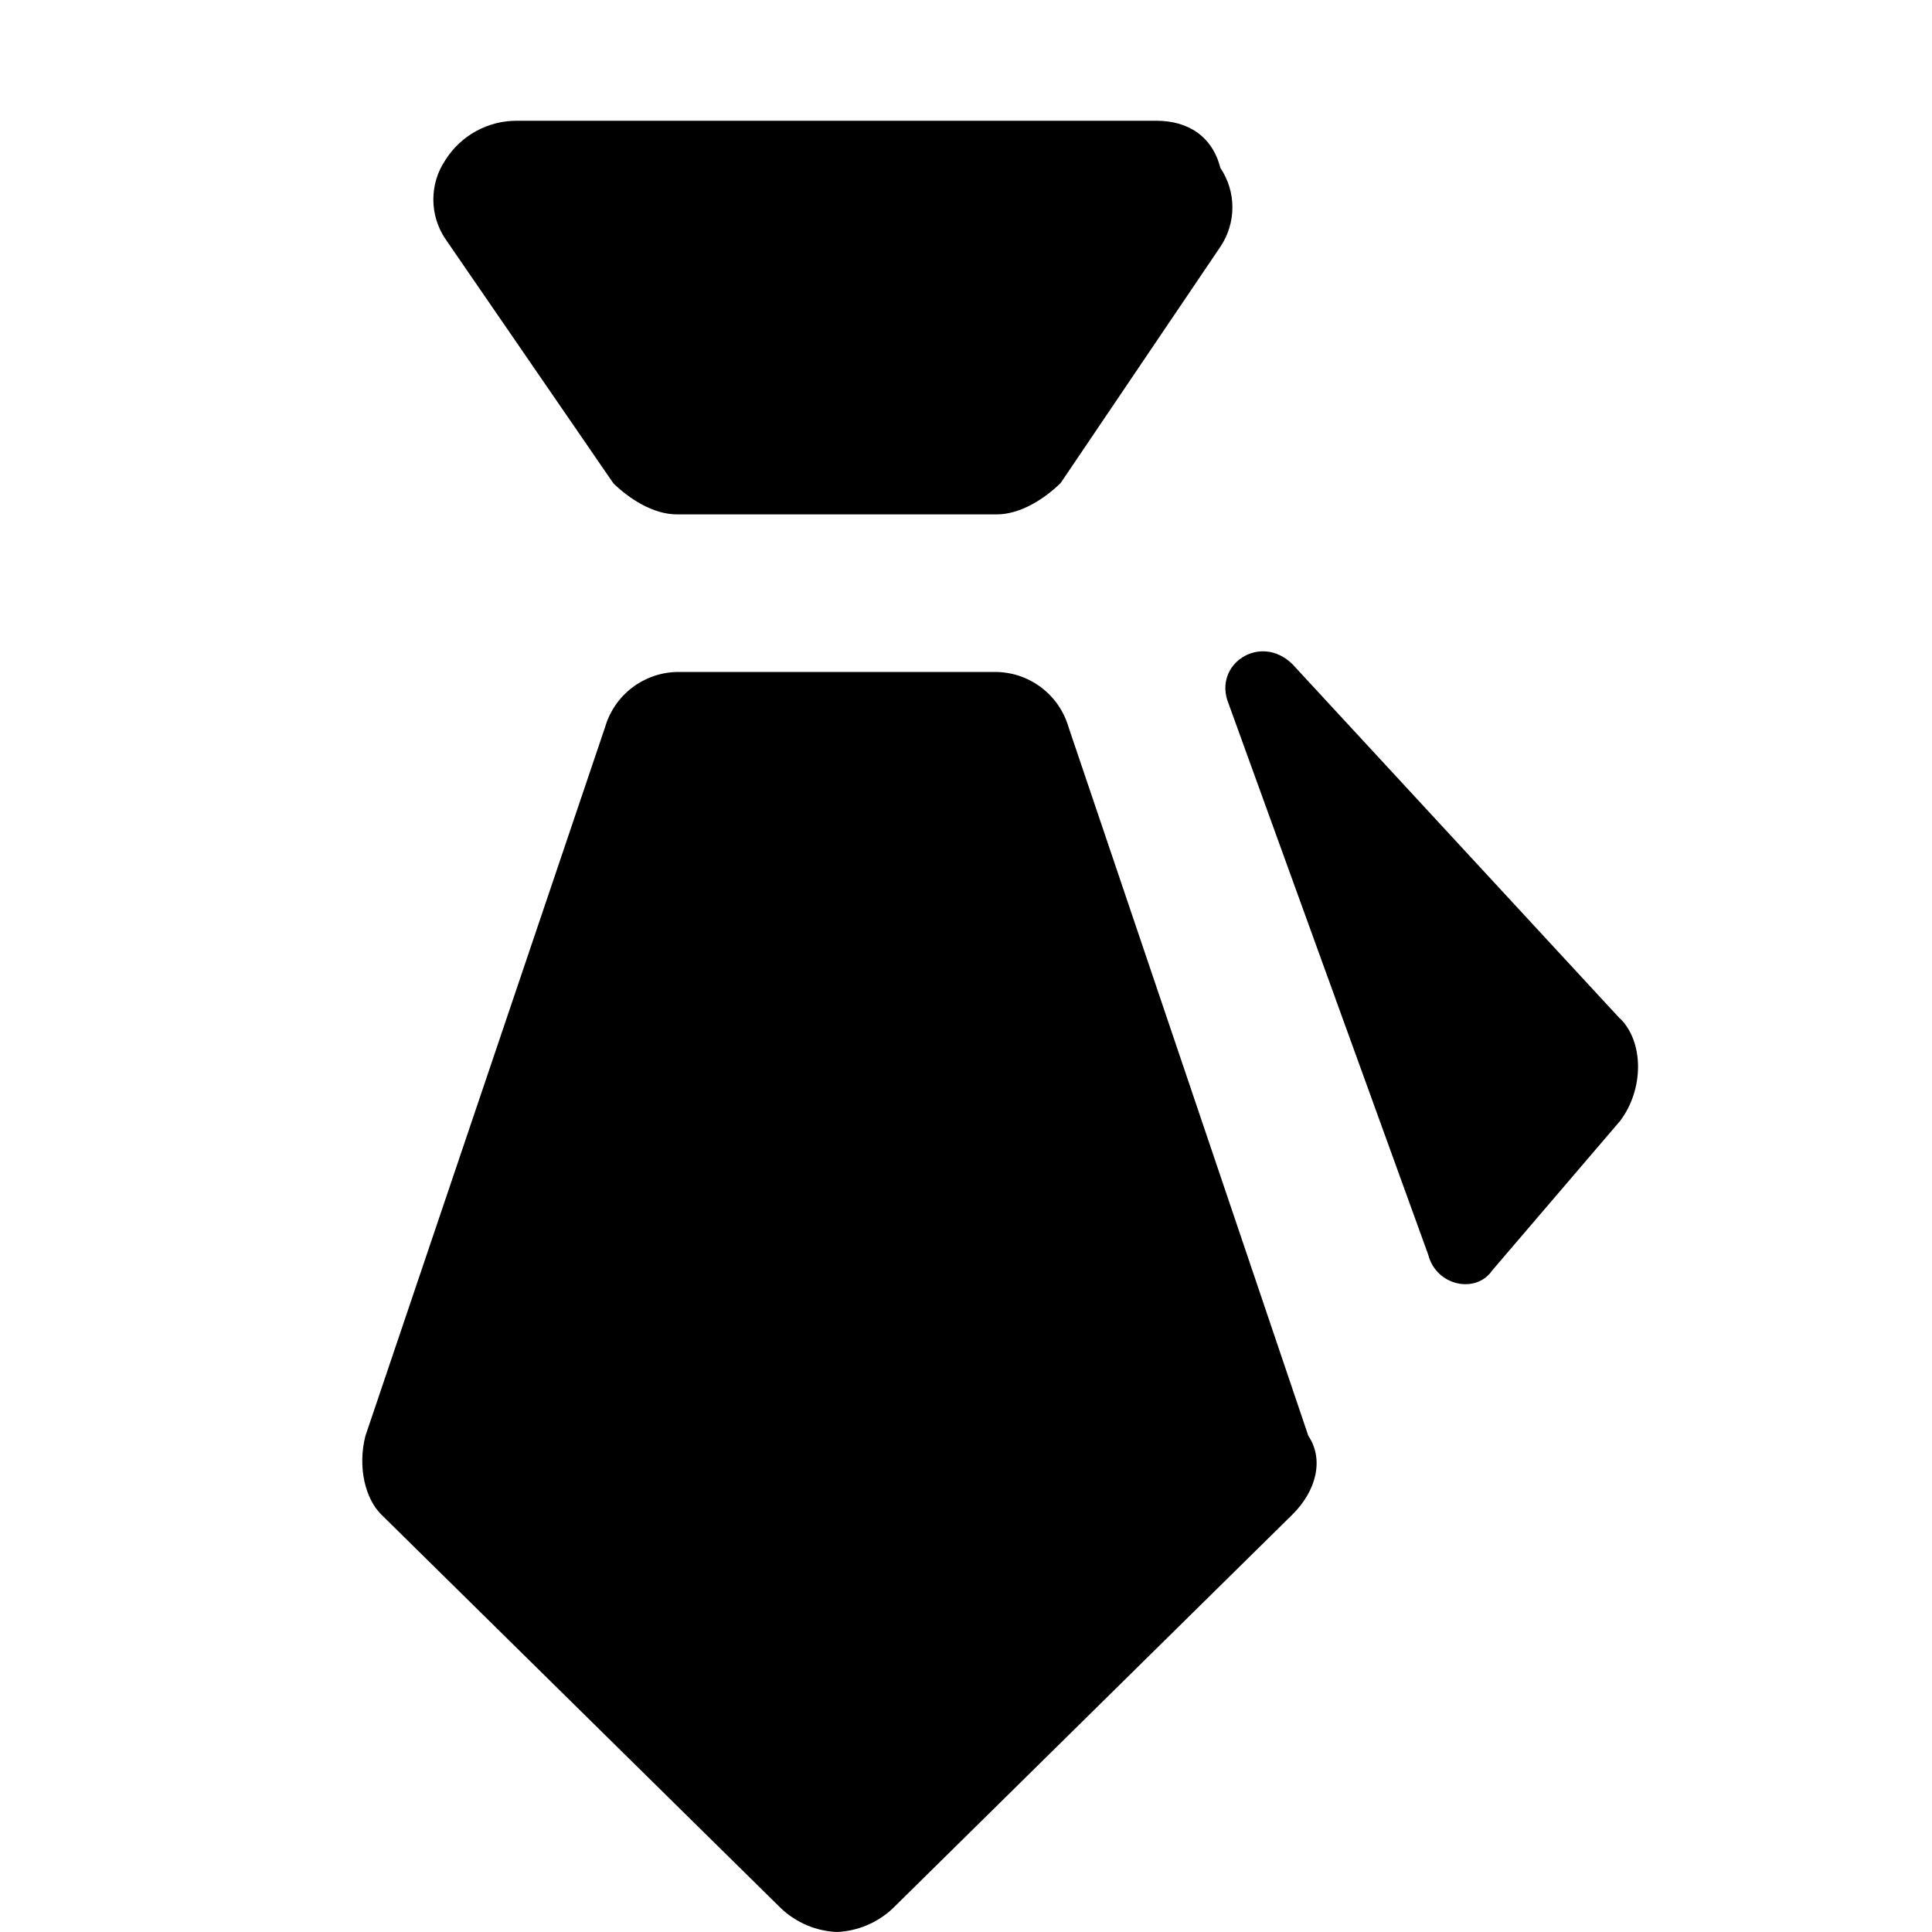
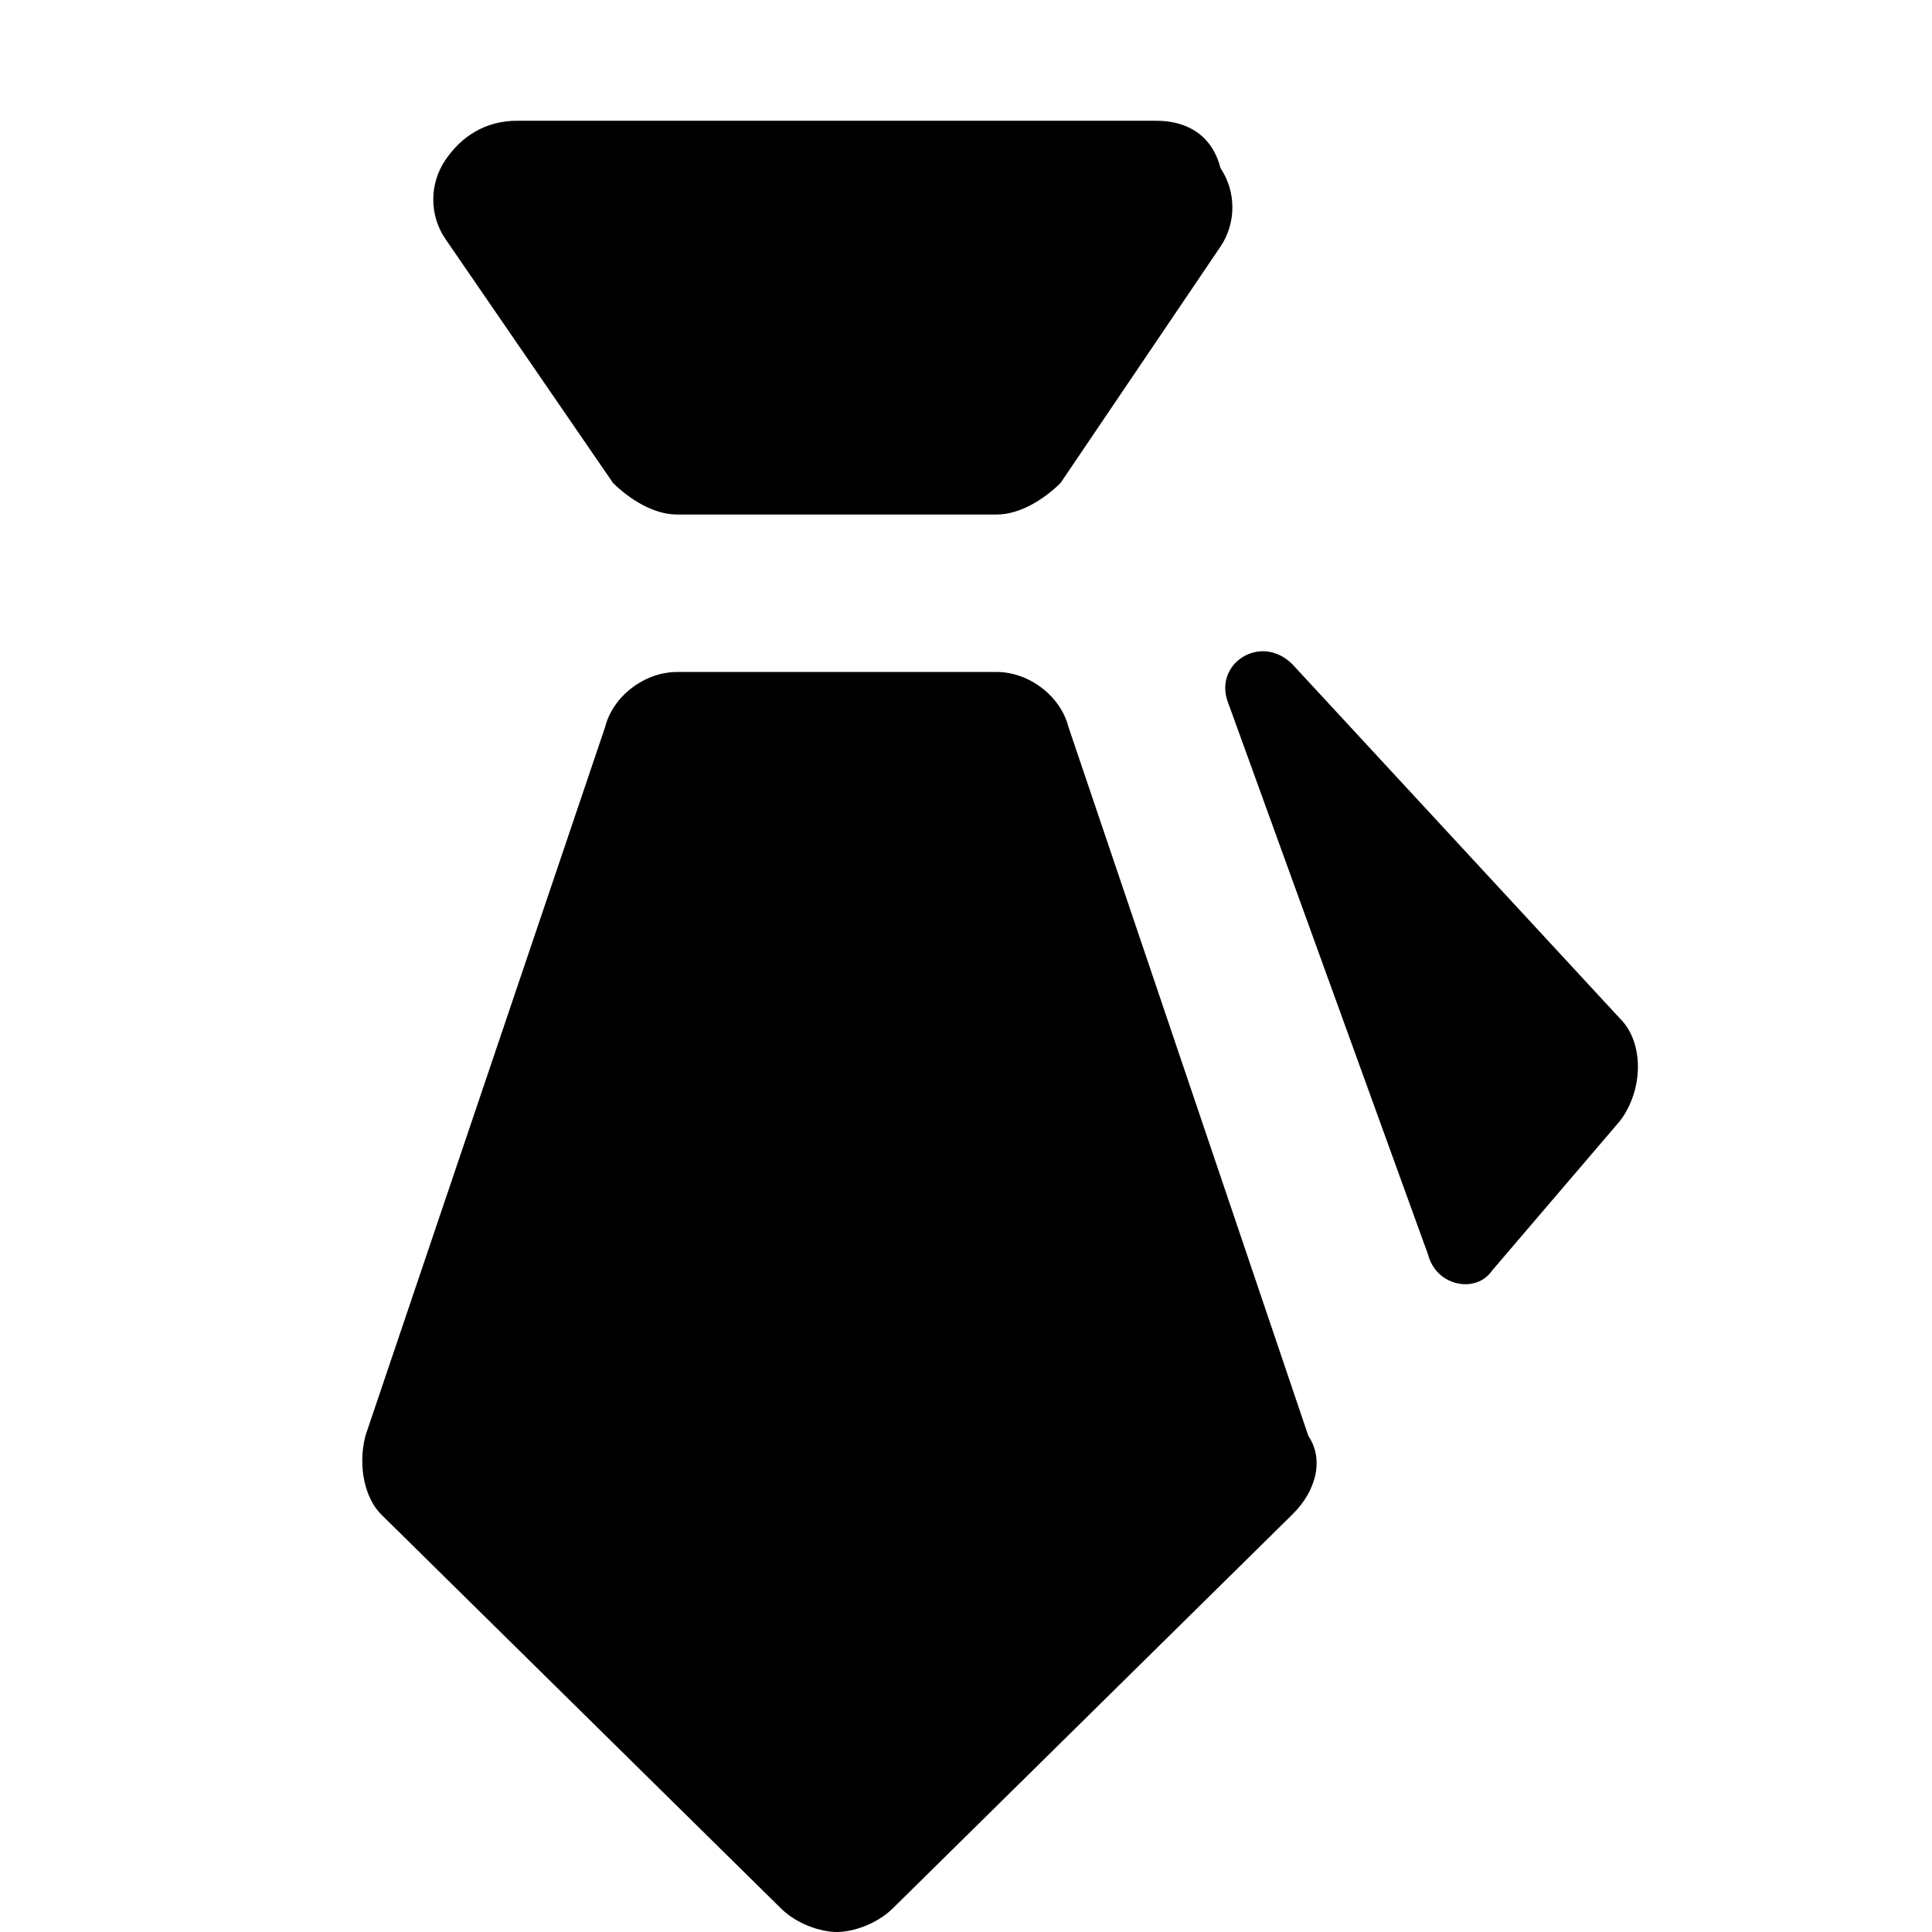
- <svg xmlns="http://www.w3.org/2000/svg" viewBox="0 0 16 16">
-   <path d="M10.835 11.891l-1.986-5.87a.634.634 0 0 0-.595-.456H5.607a.634.634 0 0 0-.596.457l-1.985 5.87c-.066.26 0 .521.132.651l3.31 3.261A.72.72 0 0 0 6.93 16a.72.72 0 0 0 .464-.196l3.308-3.26c.199-.196.265-.457.133-.653m2.58-3.456L10.703 5.5c-.264-.26-.661 0-.529.326l1.654 4.565c.067.261.397.326.53.13l1.059-1.238c.198-.261.198-.653 0-.848M5.077 4c.133.13.331.26.53.26h2.647c.198 0 .397-.13.53-.26l1.323-1.957a.585.585 0 0 0 0-.652C10.04 1.131 9.842 1 9.577 1H4.283a.697.697 0 0 0-.595.326.585.585 0 0 0 0 .652L5.078 4" />
+ <svg xmlns="http://www.w3.org/2000/svg" width="16px" height="16px" viewBox="0 0 16 16" version="1.1">
+   <defs />
+   <g id="Icons" stroke="none" stroke-width="1" fill="none" fill-rule="evenodd">
+     <g id="Web" transform="translate(-579, -504)" fill="#000000">
+       <g id="app/tie" transform="translate(579, 504)">
+         <path d="M10.835,11.891 L8.849,6.022 C8.783,5.761 8.519,5.565 8.254,5.565 L5.607,5.565 C5.342,5.565 5.077,5.761 5.011,6.022 L3.026,11.891 C2.96,12.152 3.026,12.413 3.158,12.543 L6.467,15.804 C6.599,15.935 6.798,16 6.93,16 C7.063,16 7.261,15.935 7.394,15.804 L10.702,12.543 C10.901,12.348 10.967,12.087 10.835,11.891 L10.835,11.891 M13.416,8.435 L10.702,5.5 C10.438,5.239 10.041,5.5 10.173,5.826 L11.827,10.391 C11.894,10.652 12.224,10.717 12.357,10.522 L13.416,9.283 C13.614,9.022 13.614,8.63 13.416,8.435 L13.416,8.435 M5.077,4 C5.21,4.13 5.408,4.261 5.607,4.261 L8.254,4.261 C8.452,4.261 8.651,4.13 8.783,4 L10.107,2.043 C10.239,1.848 10.239,1.587 10.107,1.391 C10.041,1.13 9.842,1 9.577,1 L4.283,1 C4.019,1 3.82,1.13 3.688,1.326 C3.555,1.522 3.555,1.783 3.688,1.978 L5.077,4 L5.077,4" id="Shape" />
+       </g>
+     </g>
+   </g>
</svg>
